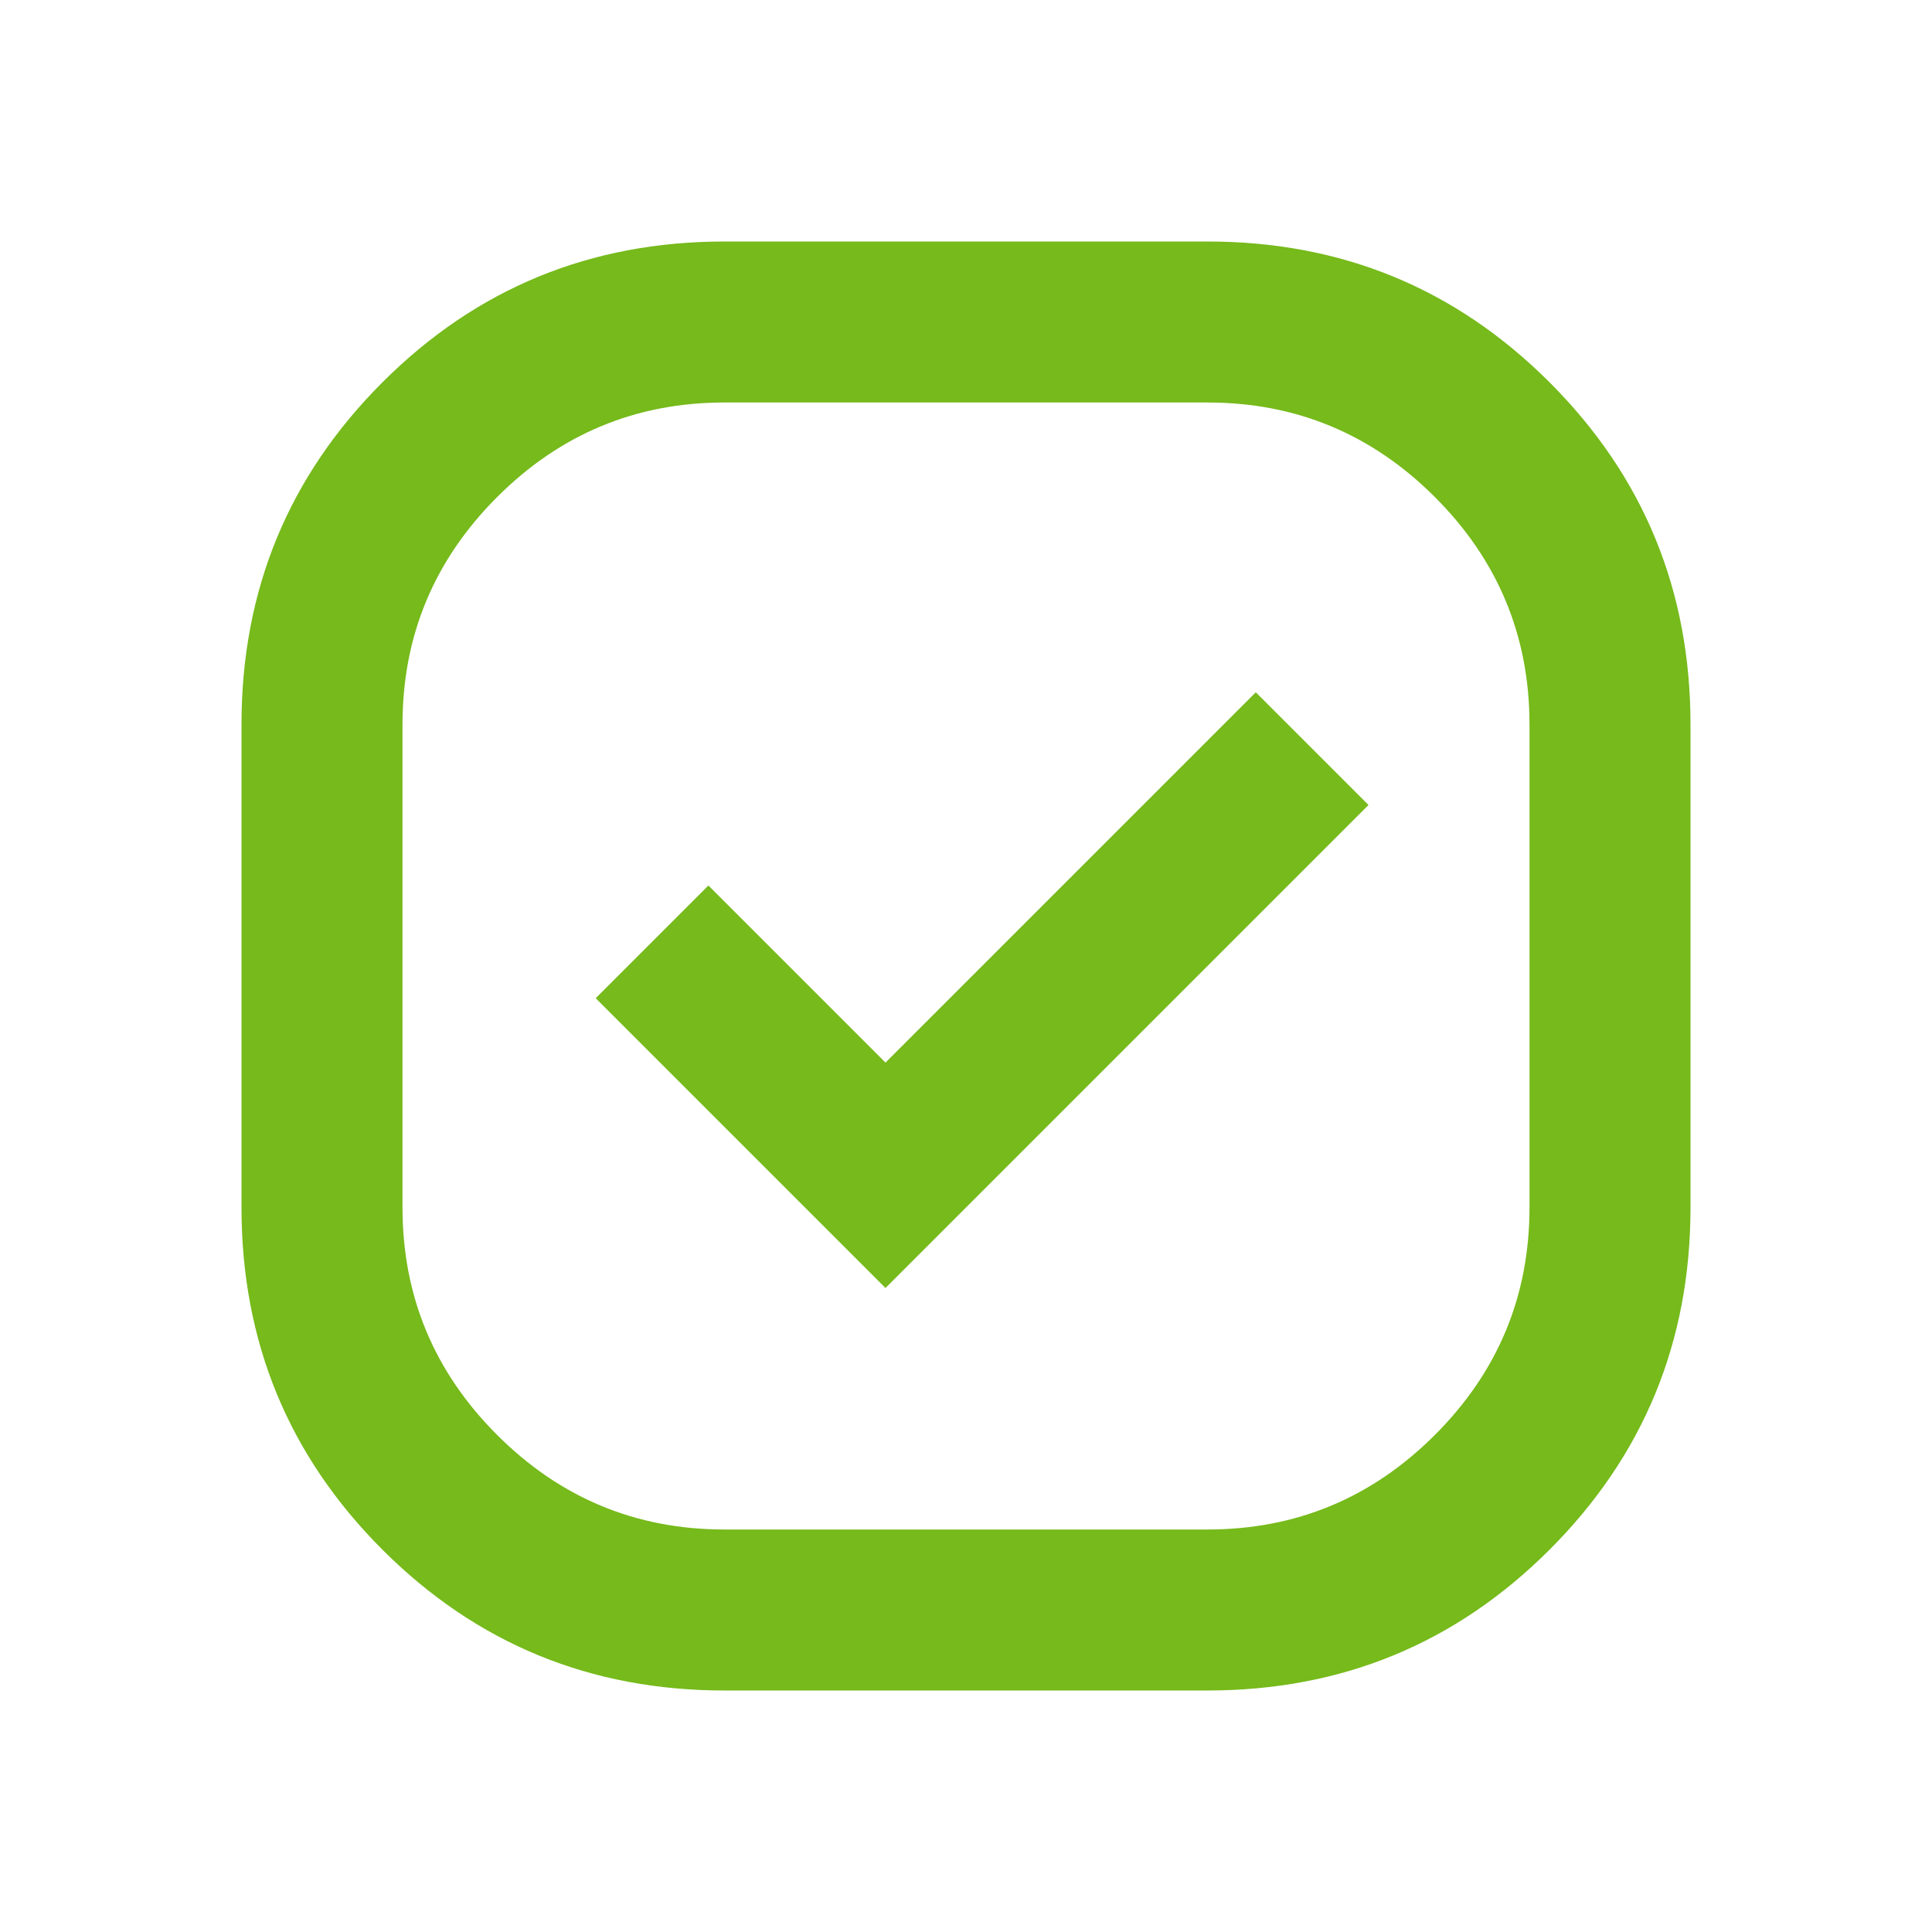
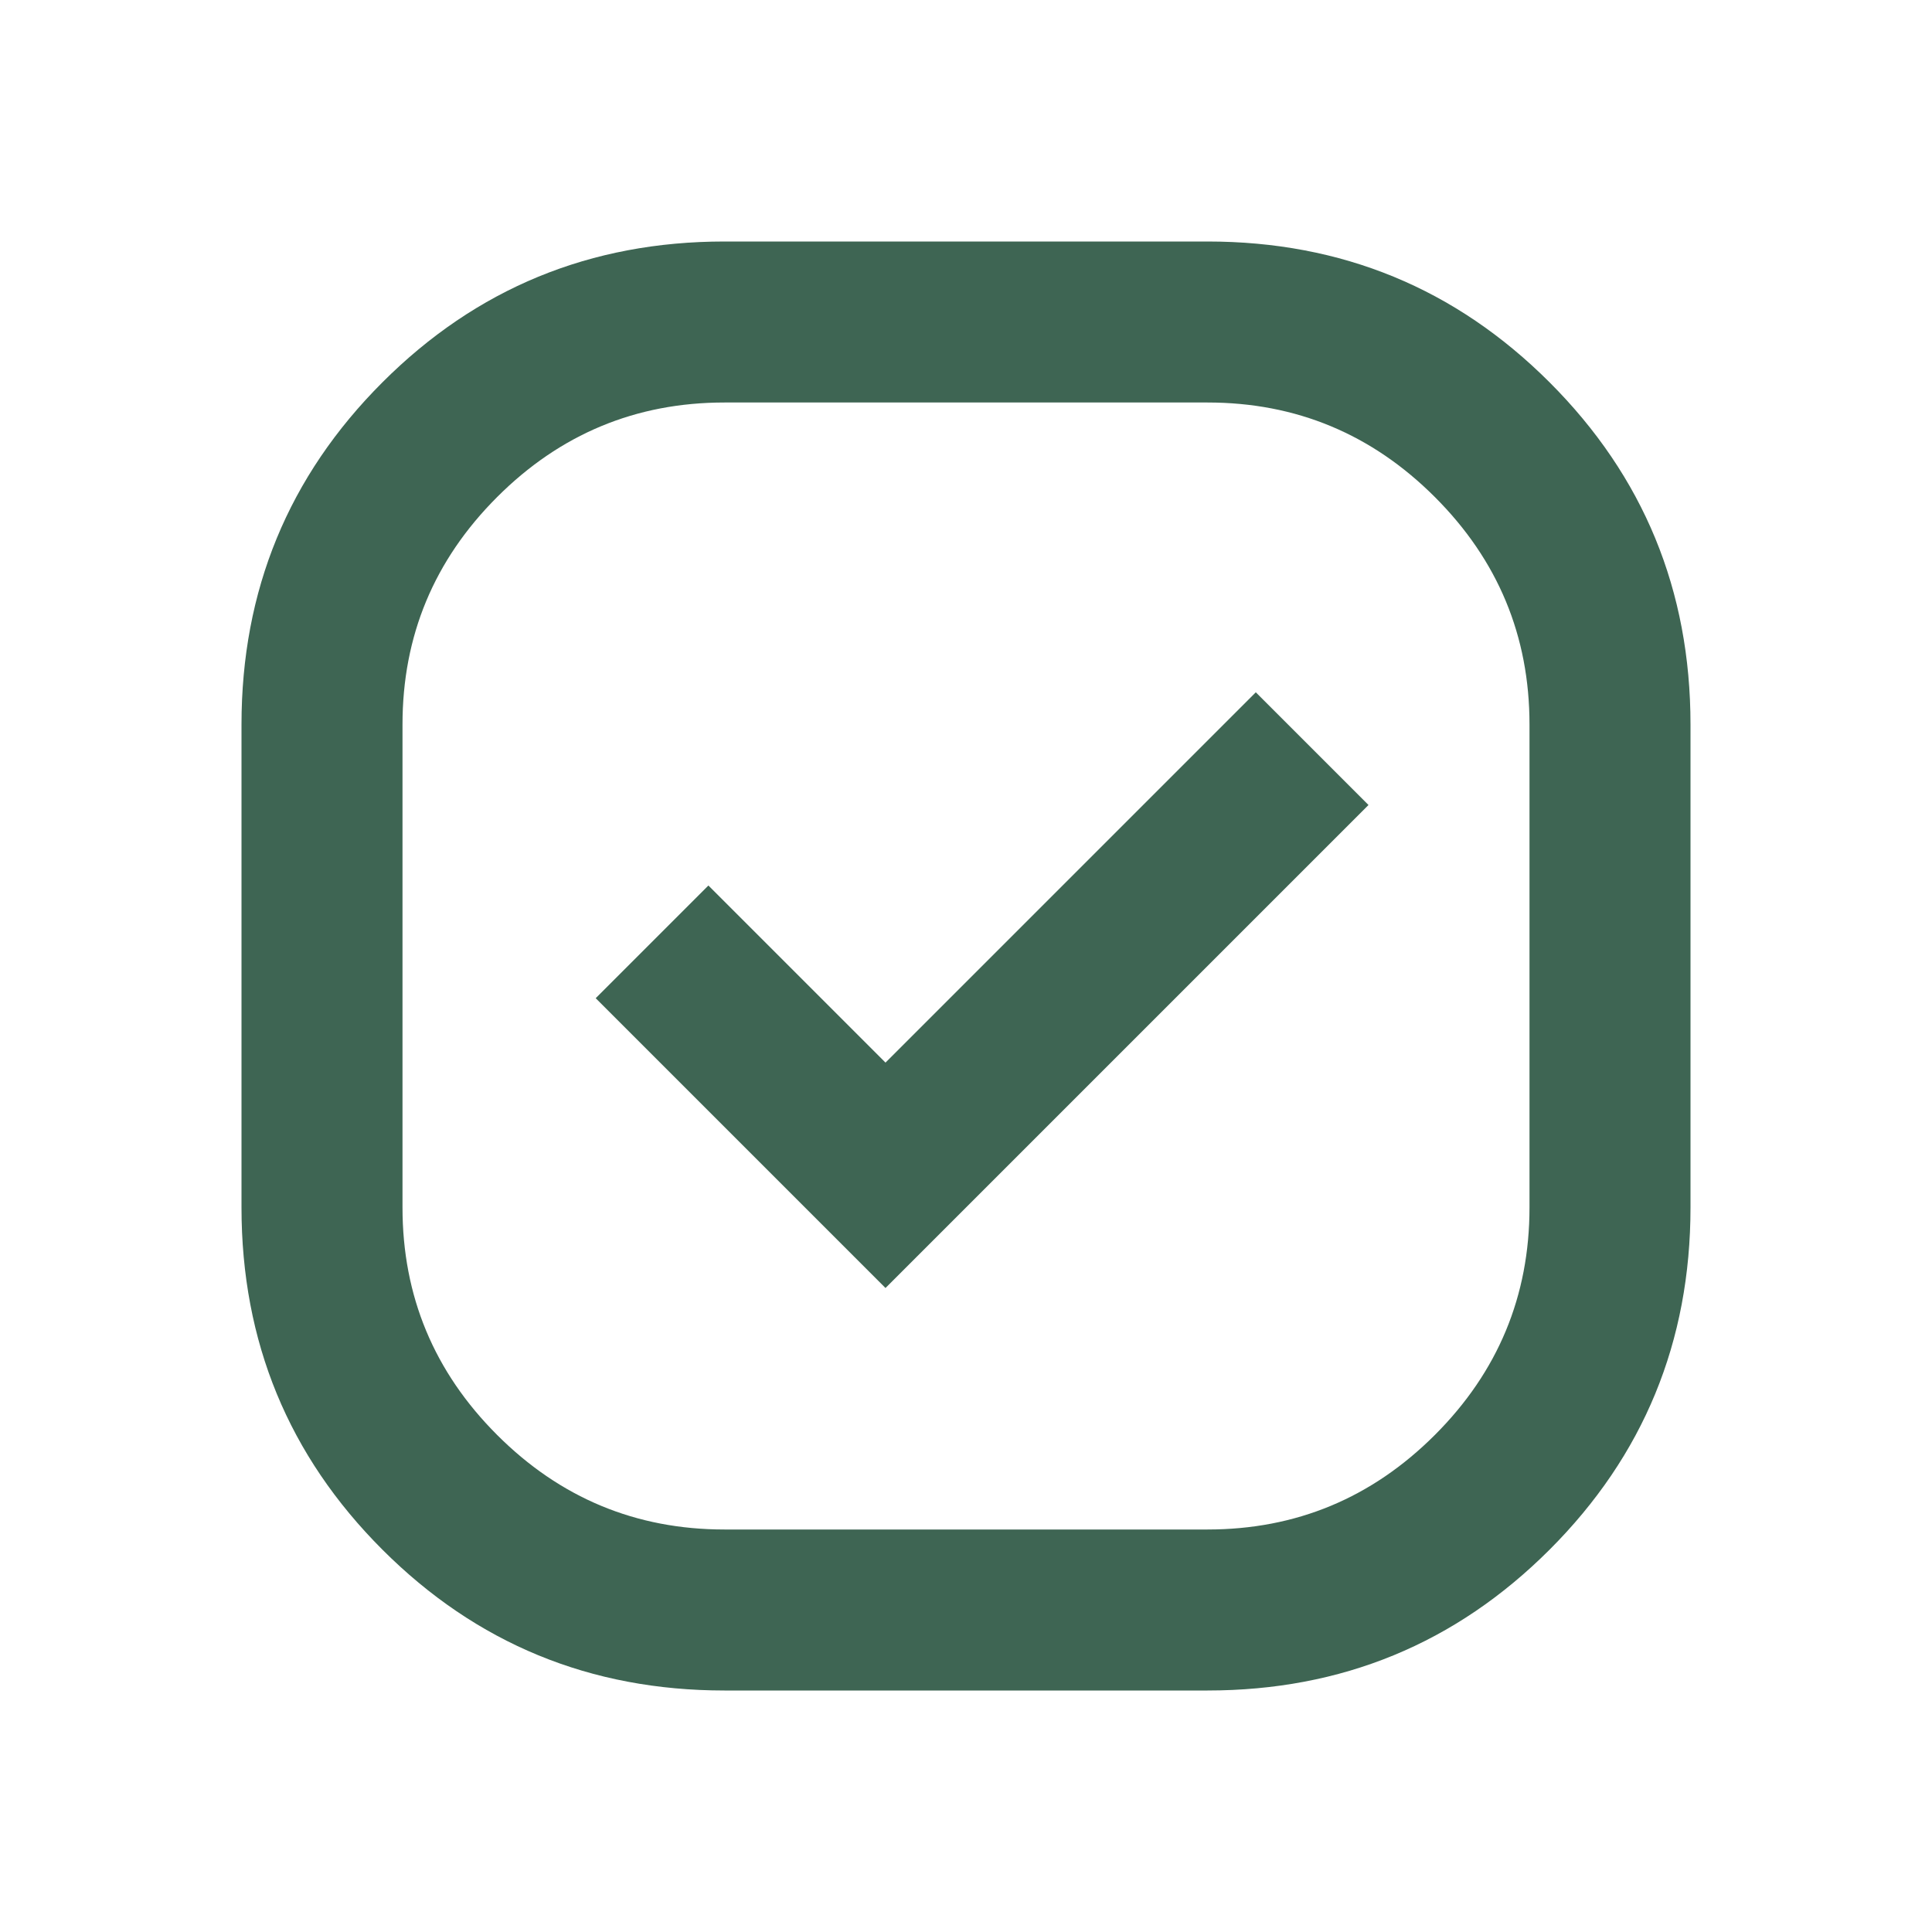
<svg xmlns="http://www.w3.org/2000/svg" height="24" viewBox="0 -960 960 960" width="24">
-   <path d="M360-120q-100 0-170-70t-70-170v-240q0-100 70-170t170-70h240q100 0 170 70t70 170v240q0 100-70 170t-170 70H360Zm80-200 240-240-56-56-184 184-88-88-56 56 144 144Zm-80 120h240q66 0 113-47t47-113v-240q0-66-47-113t-113-47H360q-66 0-113 47t-47 113v240q0 66 47 113t113 47Zm120-280Z" fill="#76ba1b" />
+   <path d="M360-120q-100 0-170-70t-70-170v-240q0-100 70-170t170-70h240q100 0 170 70t70 170v240q0 100-70 170t-170 70H360Zm80-200 240-240-56-56-184 184-88-88-56 56 144 144Zm-80 120h240q66 0 113-47t47-113v-240q0-66-47-113t-113-47H360q-66 0-113 47t-47 113v240q0 66 47 113t113 47Zm120-280Z" fill="#3e6553" />
</svg>
